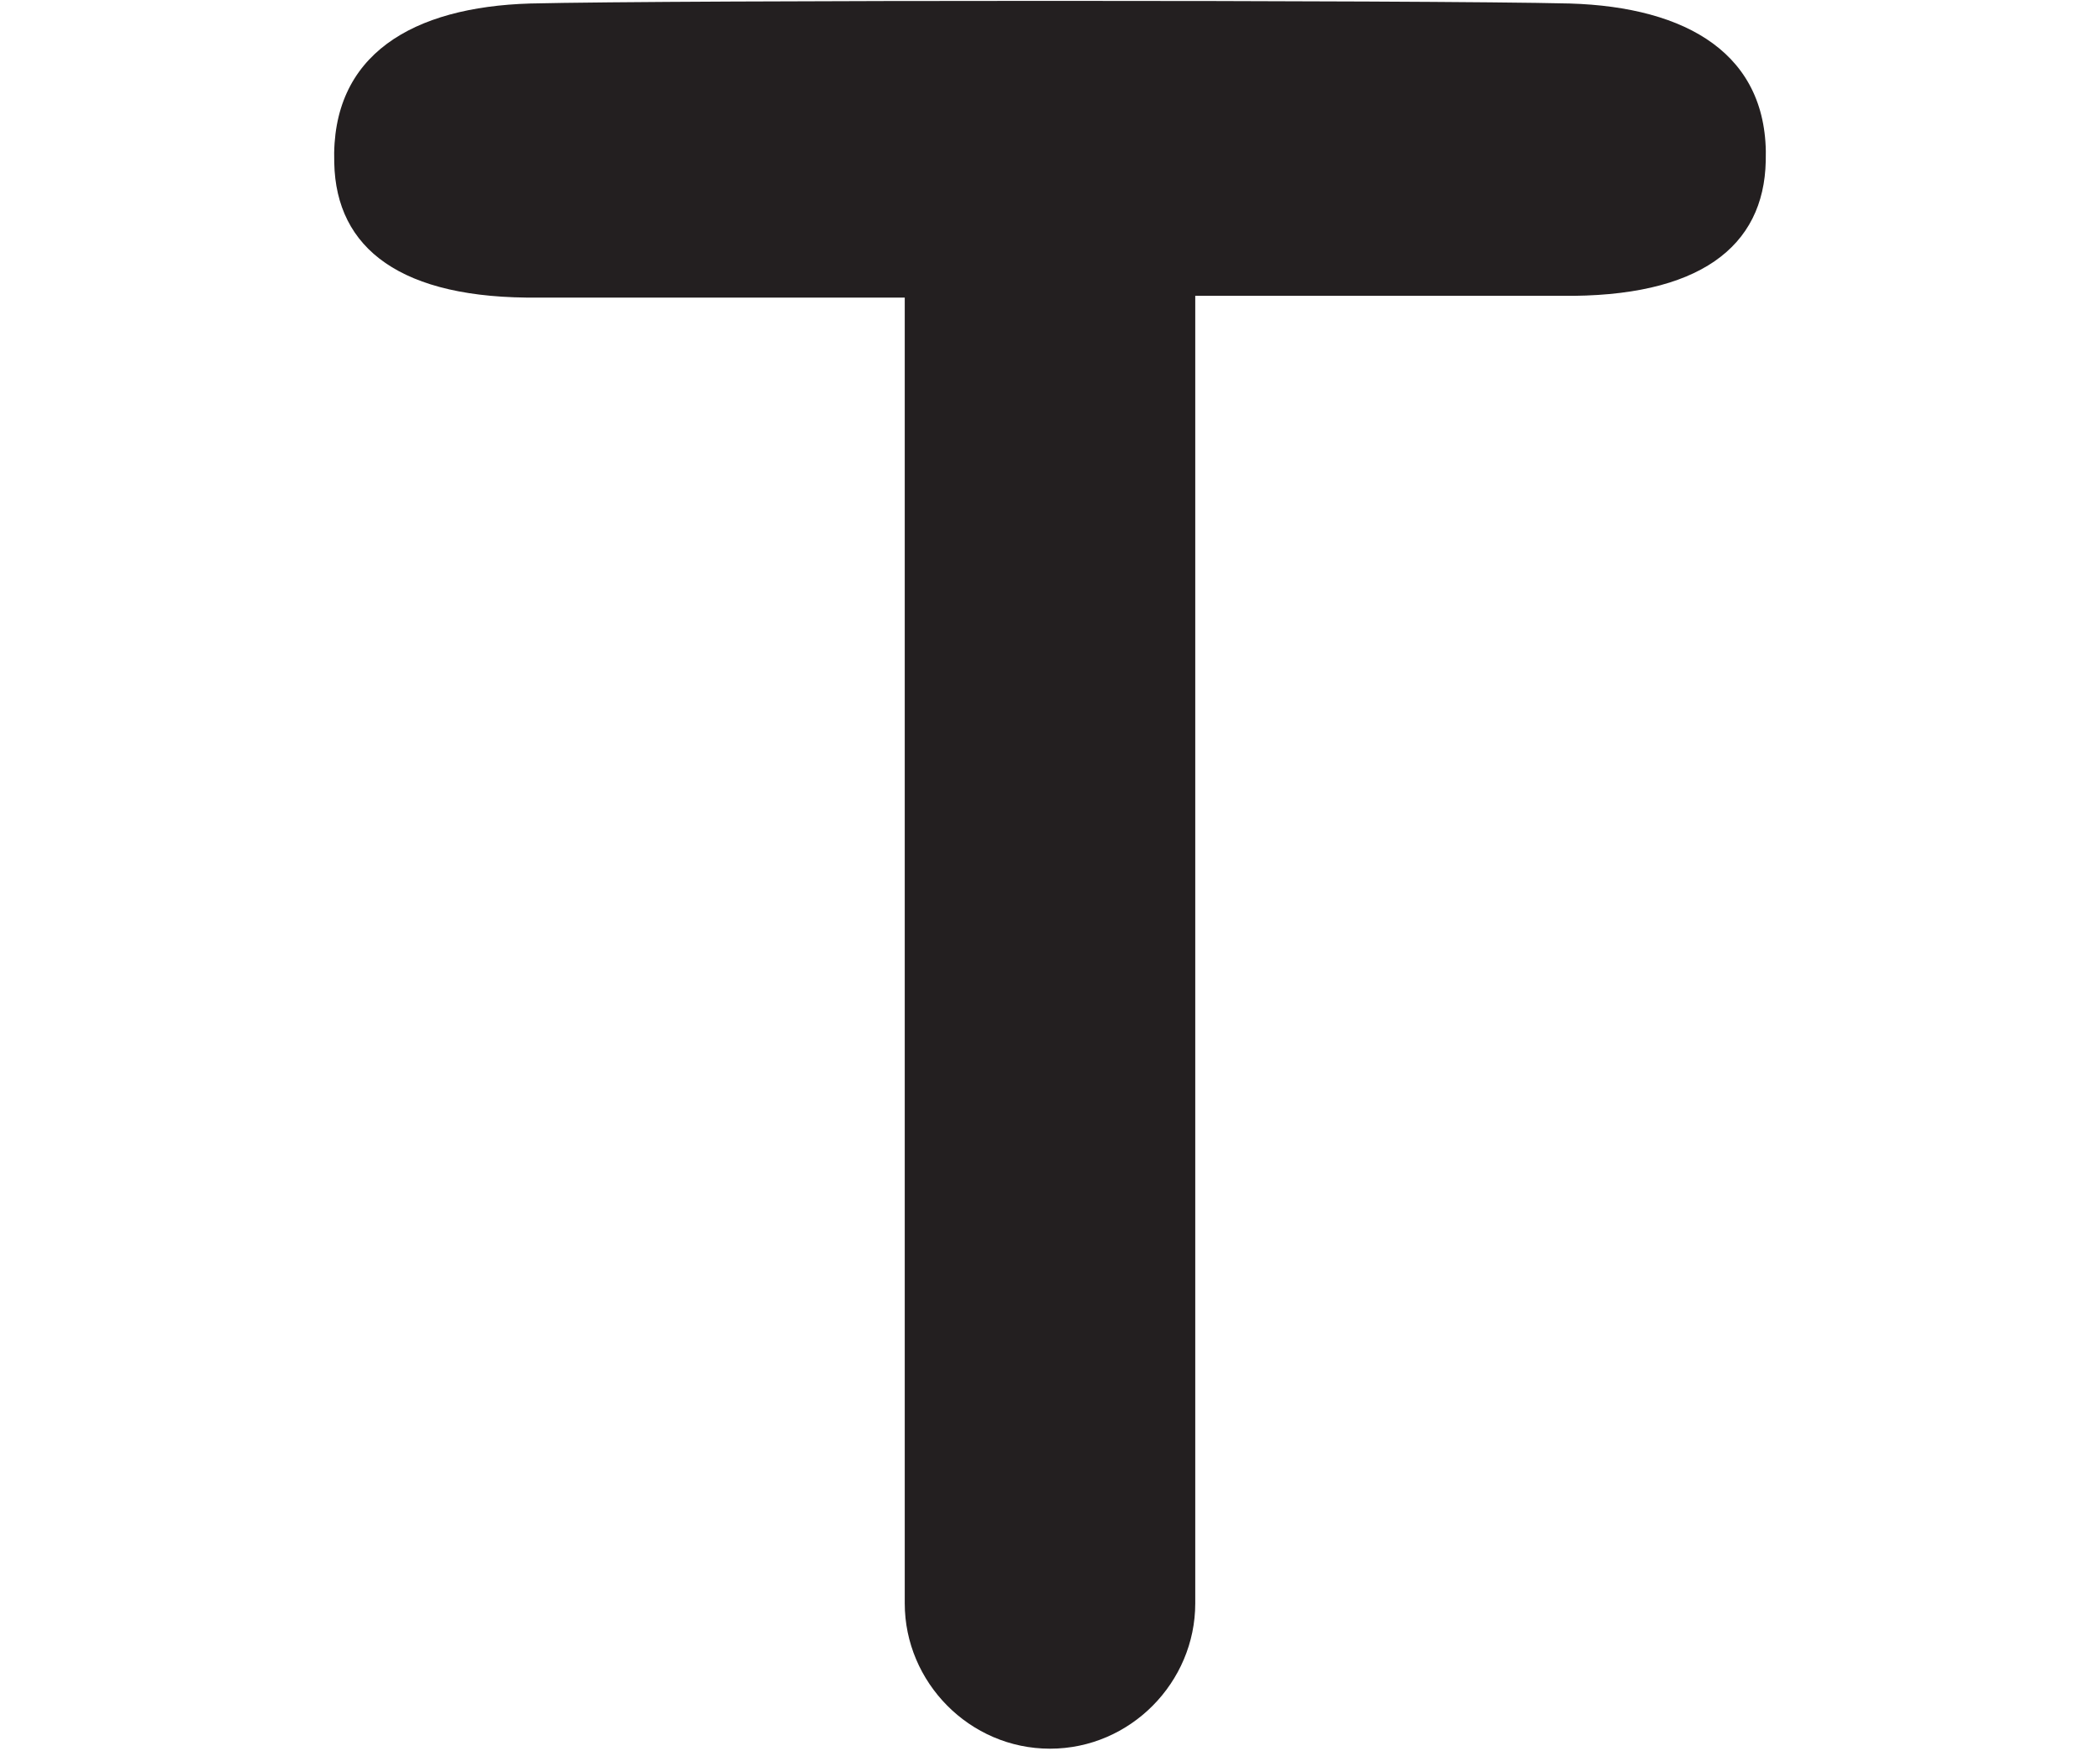
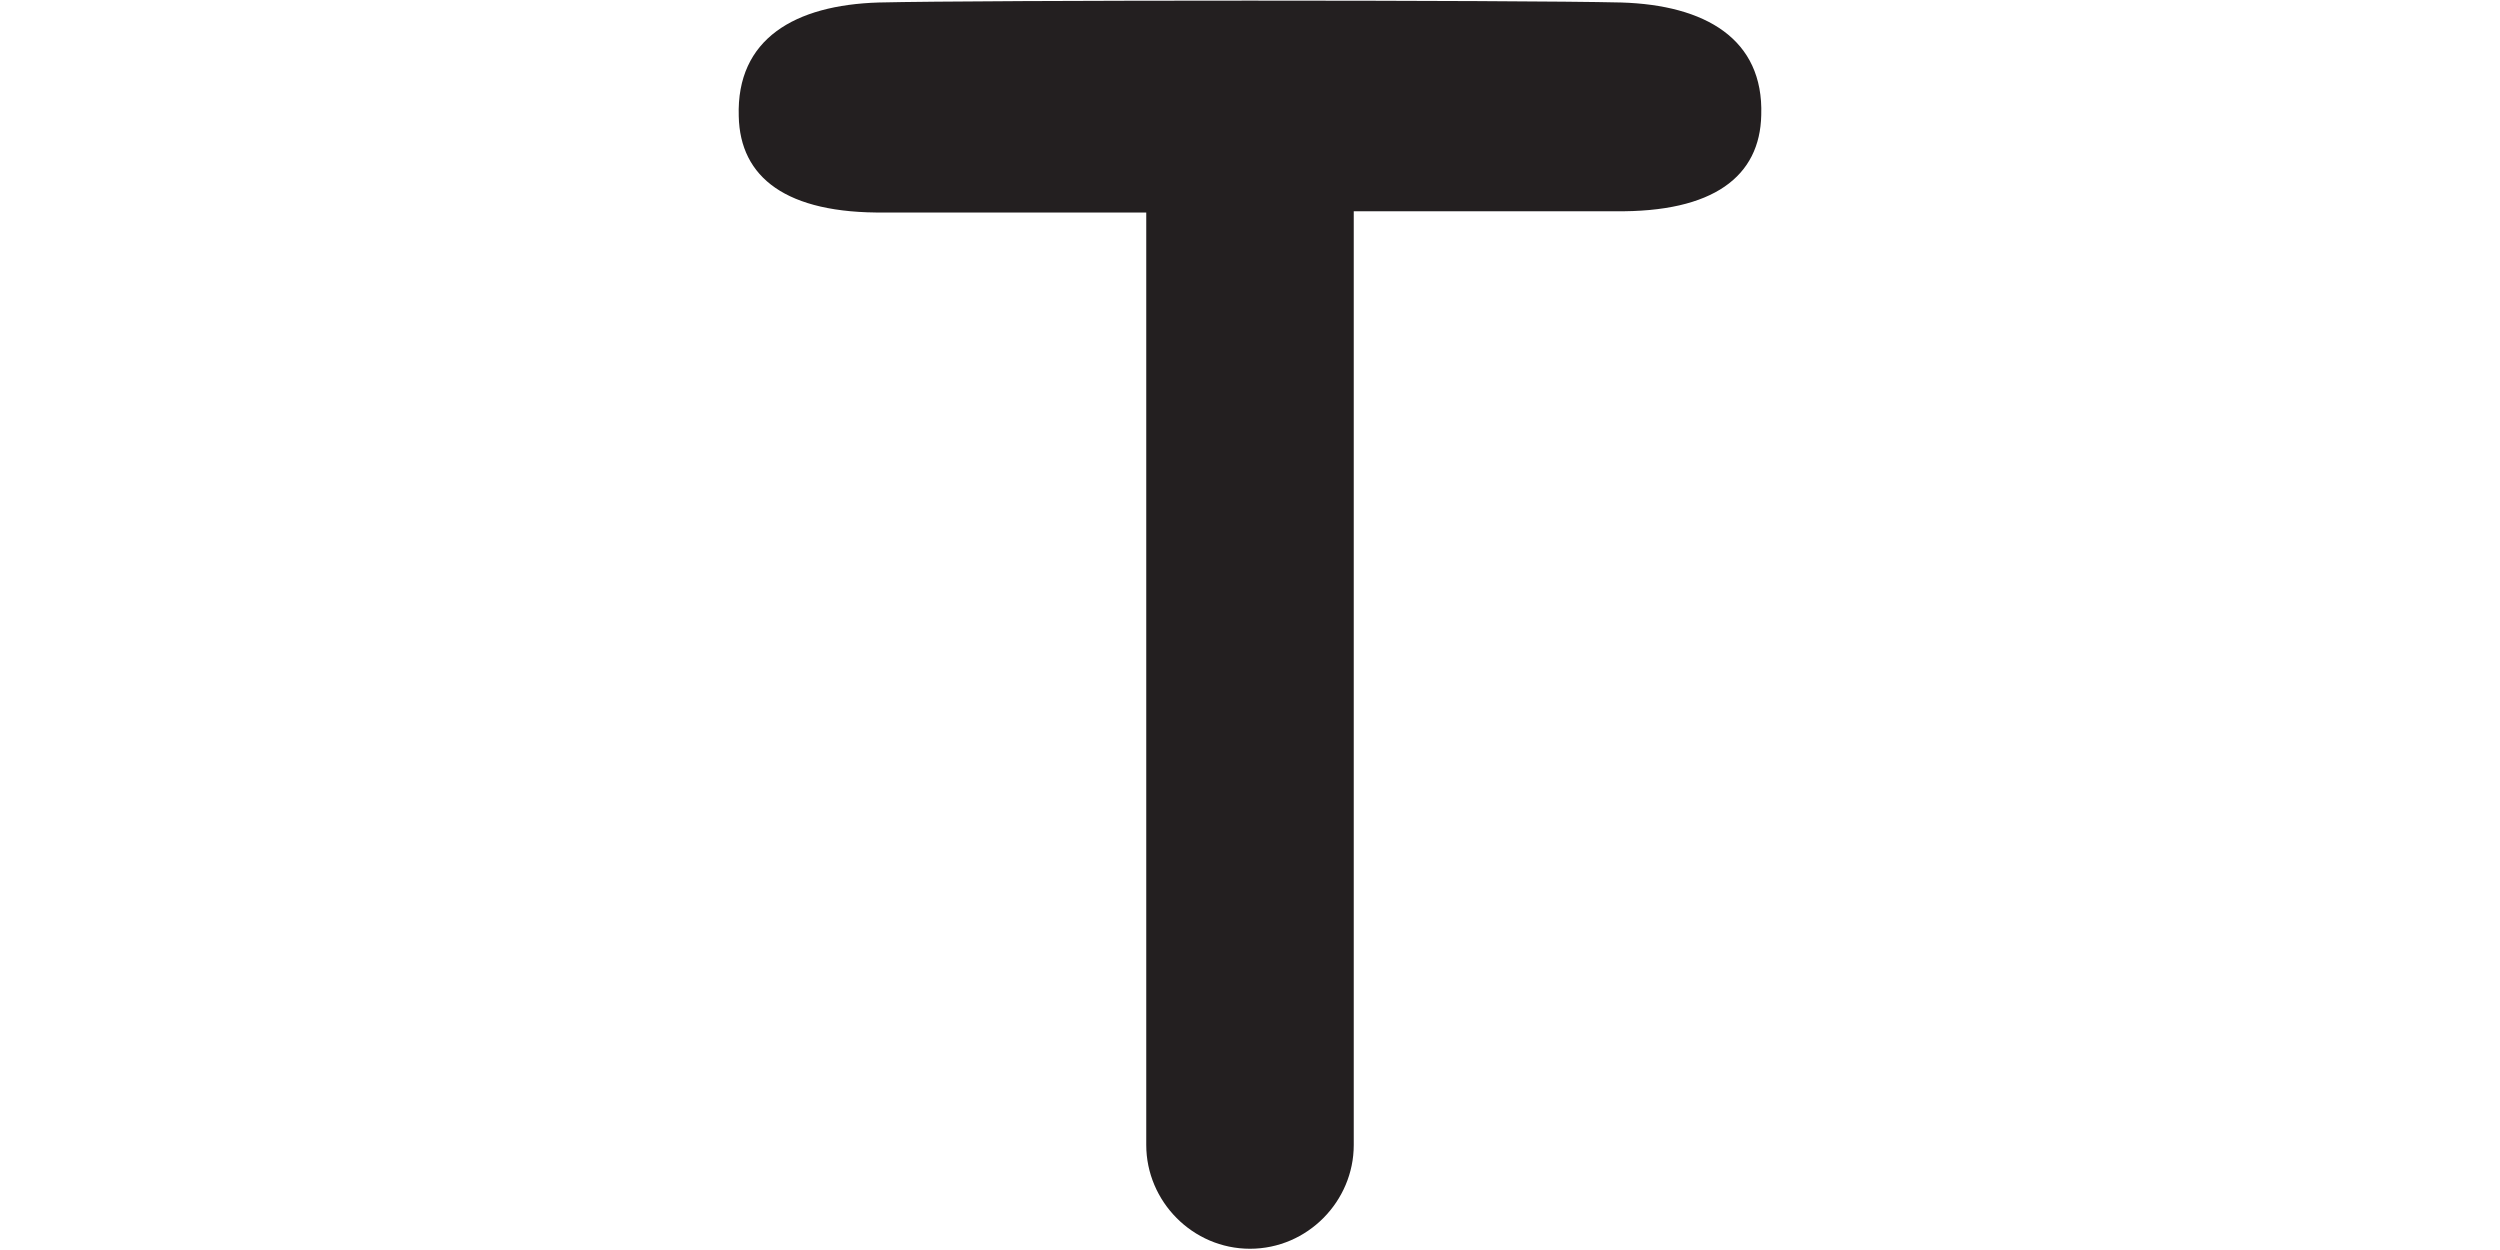
- <svg xmlns="http://www.w3.org/2000/svg" version="1.1" id="Layer_2_00000024703858261559707670000013230705543419767205_" x="0px" y="0px" viewBox="0 0 120 100" style="enable-background:new 0 0 120 100;" xml:space="preserve">
+ <svg xmlns="http://www.w3.org/2000/svg" version="1.1" id="Layer_2_00000024703858261559707670000013230705543419767205_" x="0px" y="0px" viewBox="-40.0 0.0 200.0 100.0" style="style=&quot;enable-background:new 0 0 200.0 100.0&quot;" xml:space="preserve" width="200.0" height="100.0">
  <style type="text/css">
	.st0{fill:#231F20;}
</style>
  <g id="Layer_1-2">
    <path class="st0" d="M100.9,9.2c-0.1,4.9-3.8,7.8-11.7,7.7H68.3v74.7c0,4.5-3.7,8.3-8.3,8.3s-8.3-3.8-8.3-8.3V17H30.8   c-7.9,0.1-11.6-2.8-11.7-7.7c-0.2-6.2,4.5-8.9,11.2-9.1C38.5,0,81.5,0,89.7,0.2C96.4,0.4,101.1,3.1,100.9,9.2z" />
  </g>
</svg>
